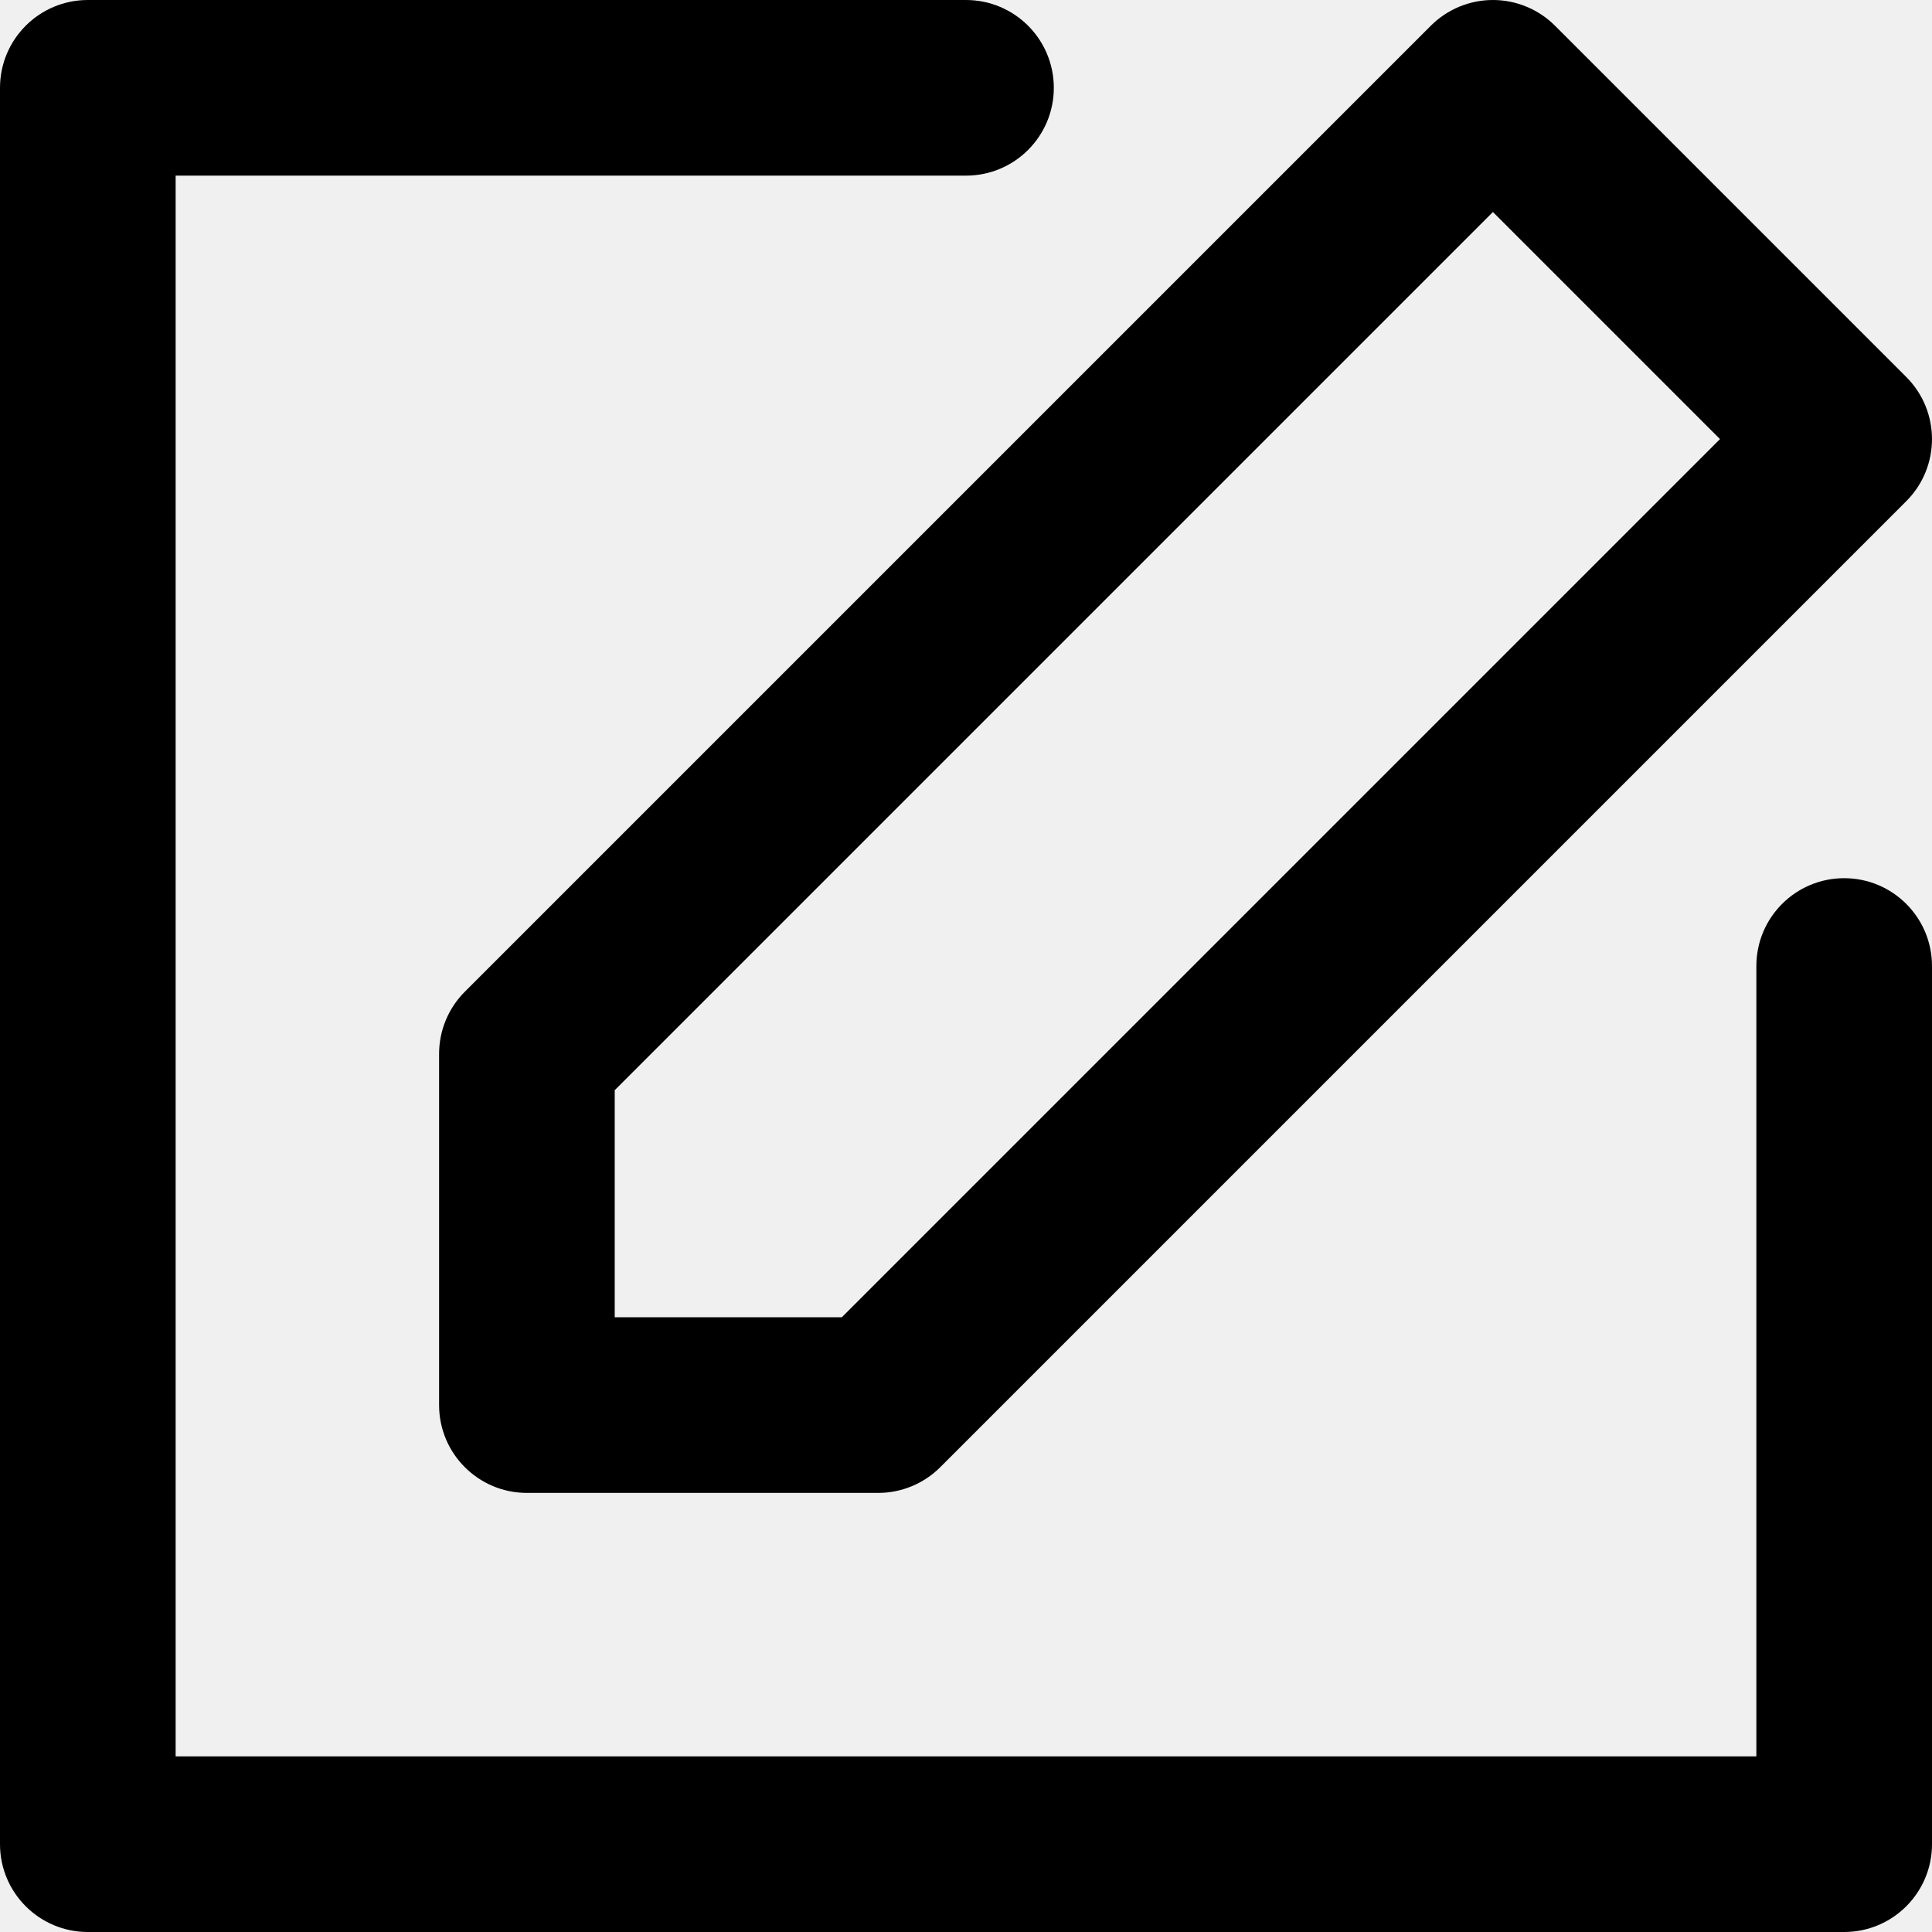
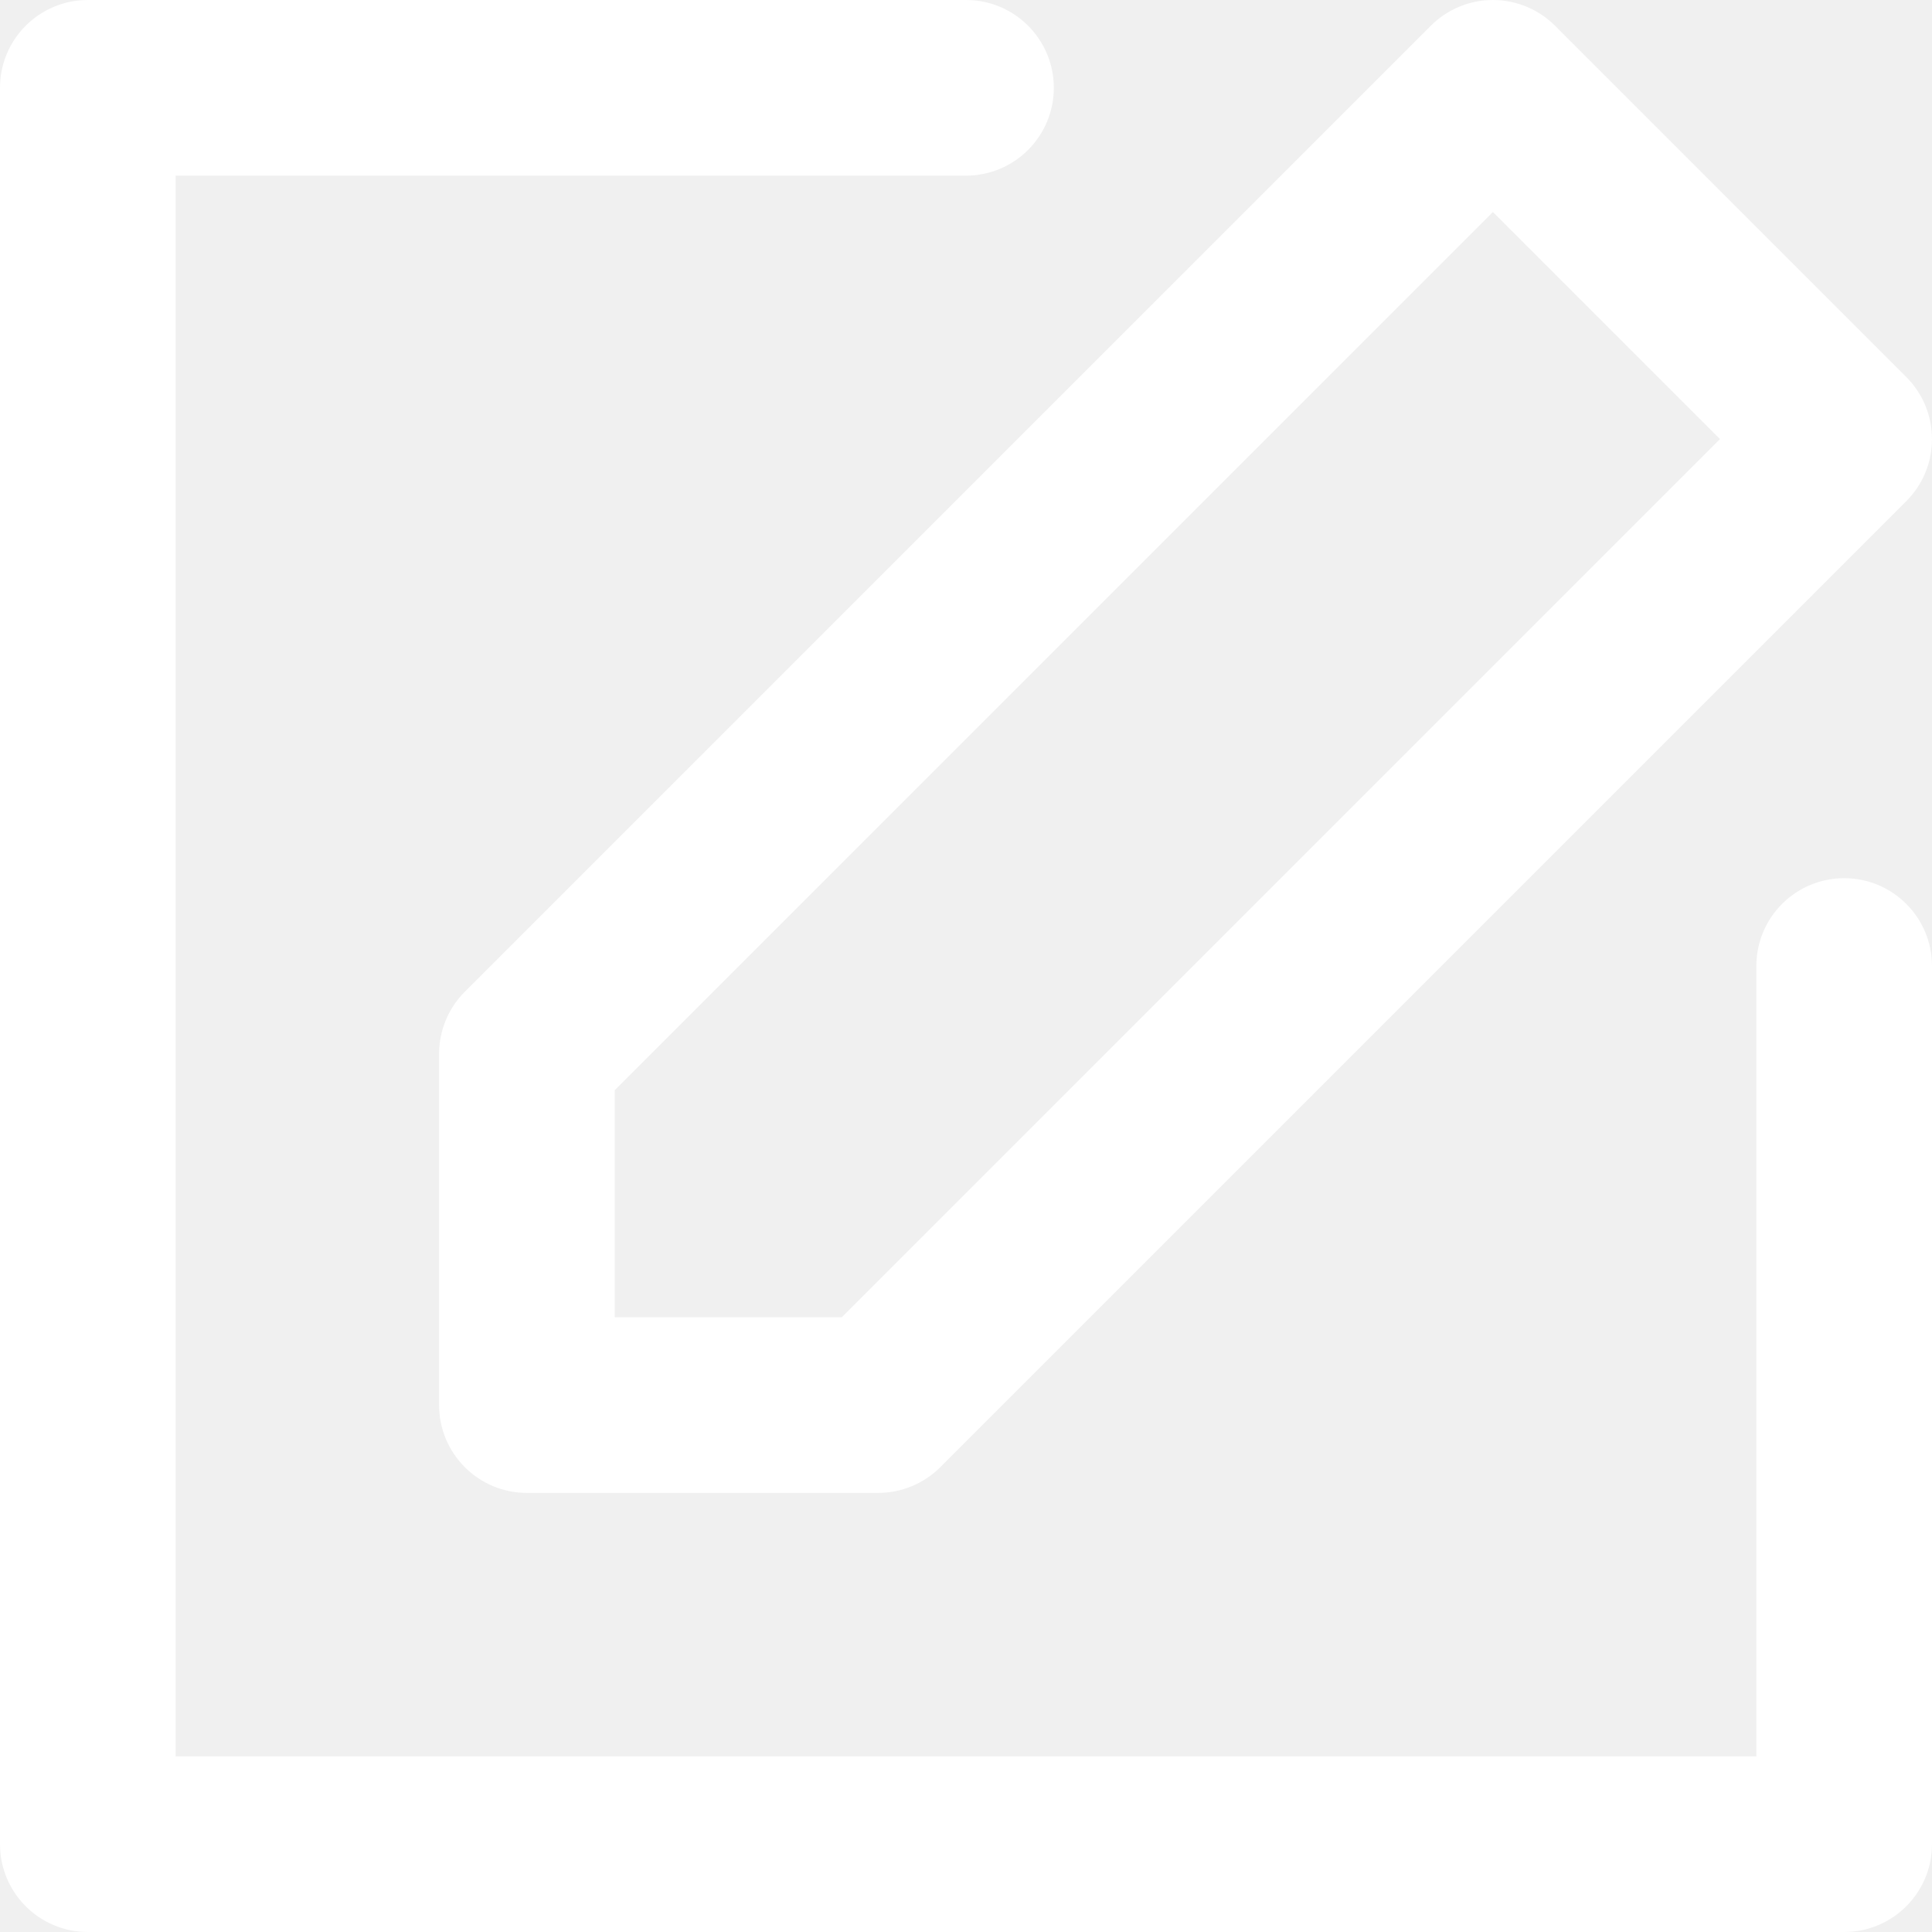
<svg xmlns="http://www.w3.org/2000/svg" version="1.1" id="Layer_1" x="0px" y="0px" viewBox="0 0 330 330" style="enable-background:new 0 0 330 330;" xml:space="preserve">
  <g id="XMLID_23_">
-     <path id="XMLID_24_" d="M75,180v60c0,8.284,6.716,15,15,15h60c3.978,0,7.793-1.581,10.606-4.394l164.999-165   c5.858-5.858,5.858-15.355,0-21.213l-60-60C262.794,1.581,258.978,0,255,0s-7.794,1.581-10.606,4.394l-165,165   C76.58,172.206,75,176.022,75,180z M105,186.213L255,36.213L293.787,75l-150,150H105V186.213z" />
-     <path id="XMLID_27_" d="M315,150.001c-8.284,0-15,6.716-15,15V300H30V30H165c8.284,0,15-6.716,15-15s-6.716-15-15-15H15   C6.716,0,0,6.716,0,15v300c0,8.284,6.716,15,15,15h300c8.284,0,15-6.716,15-15V165.001C330,156.716,323.284,150.001,315,150.001z" />
+     <path fill="#fff" id="XMLID_24_" d="M75,180v60c0,8.284,6.716,15,15,15h60c3.978,0,7.793-1.581,10.606-4.394l164.999-165   c5.858-5.858,5.858-15.355,0-21.213l-60-60C262.794,1.581,258.978,0,255,0s-7.794,1.581-10.606,4.394l-165,165   C76.58,172.206,75,176.022,75,180z M105,186.213L255,36.213L293.787,75l-150,150H105V186.213z" />
+     <path fill="#fff" id="XMLID_27_" d="M315,150.001c-8.284,0-15,6.716-15,15V300H30V30H165c8.284,0,15-6.716,15-15s-6.716-15-15-15H15   C6.716,0,0,6.716,0,15v300c0,8.284,6.716,15,15,15h300c8.284,0,15-6.716,15-15V165.001C330,156.716,323.284,150.001,315,150.001z" />
  </g>
  <g>
</g>
  <g>
</g>
  <g>
</g>
  <g>
</g>
  <g>
</g>
  <g>
</g>
  <g>
</g>
  <g>
</g>
  <g>
</g>
  <g>
</g>
  <g>
</g>
  <g>
</g>
  <g>
</g>
  <g>
</g>
  <g>
</g>
</svg>
